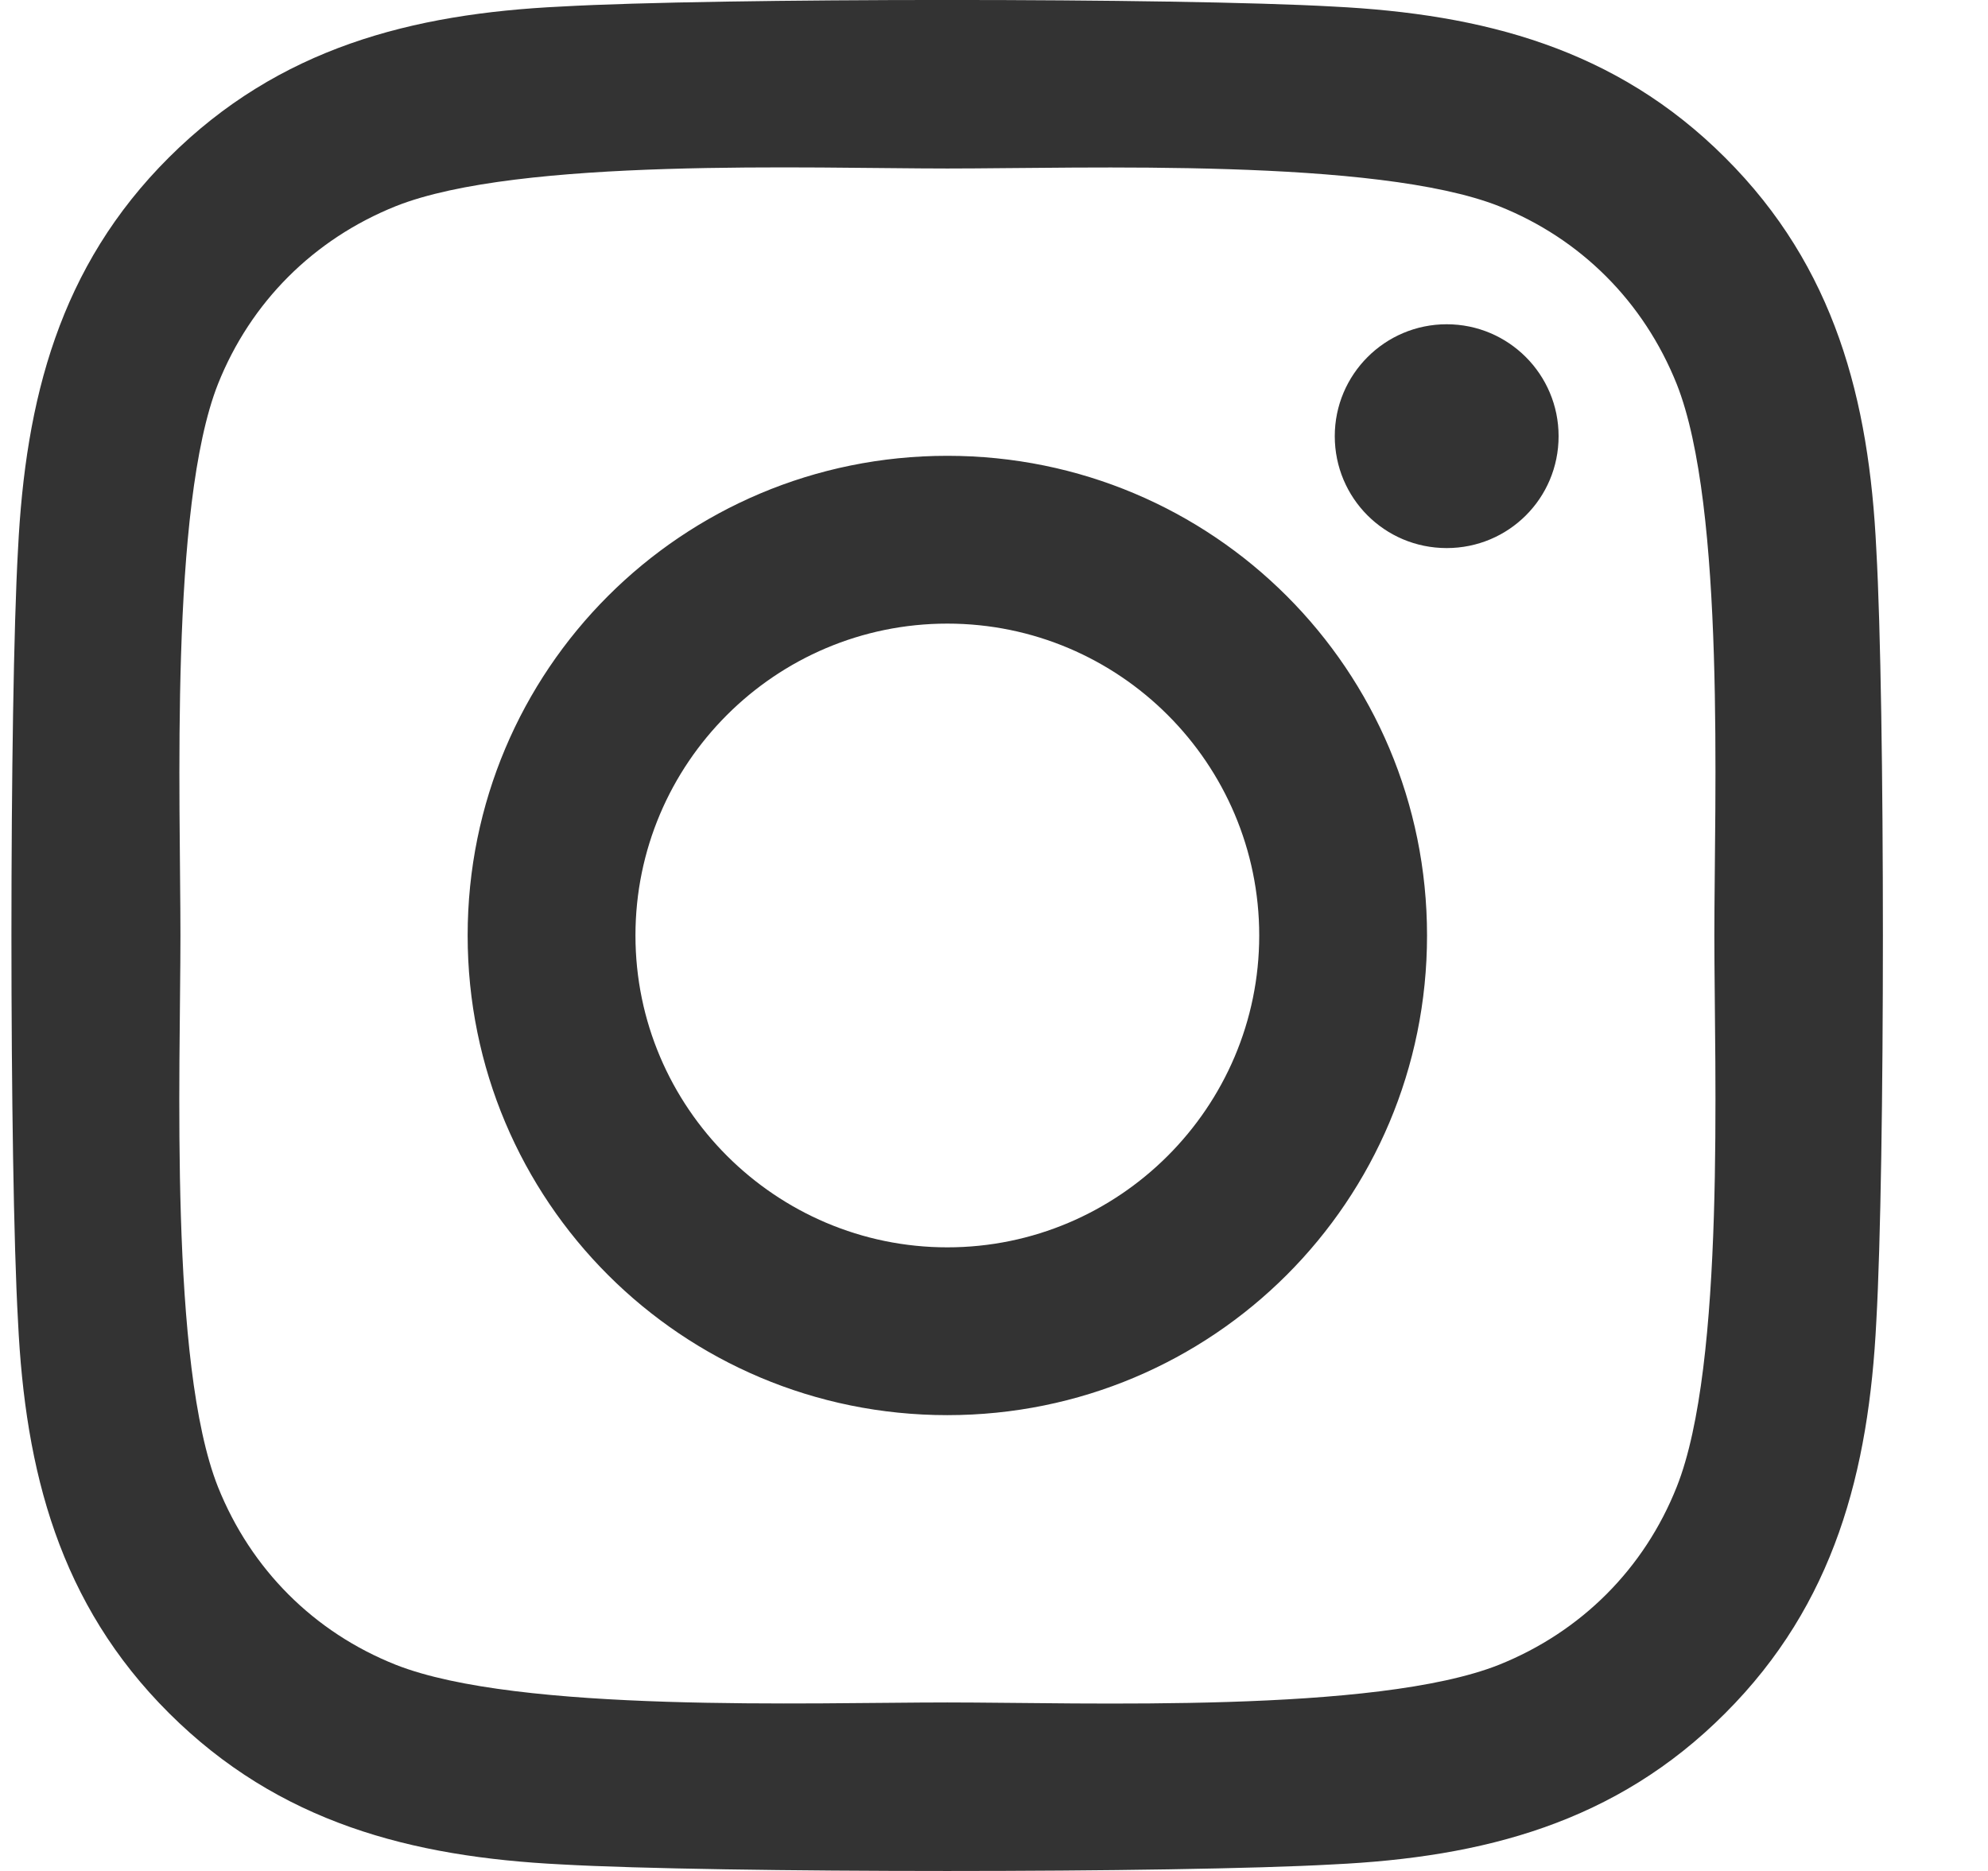
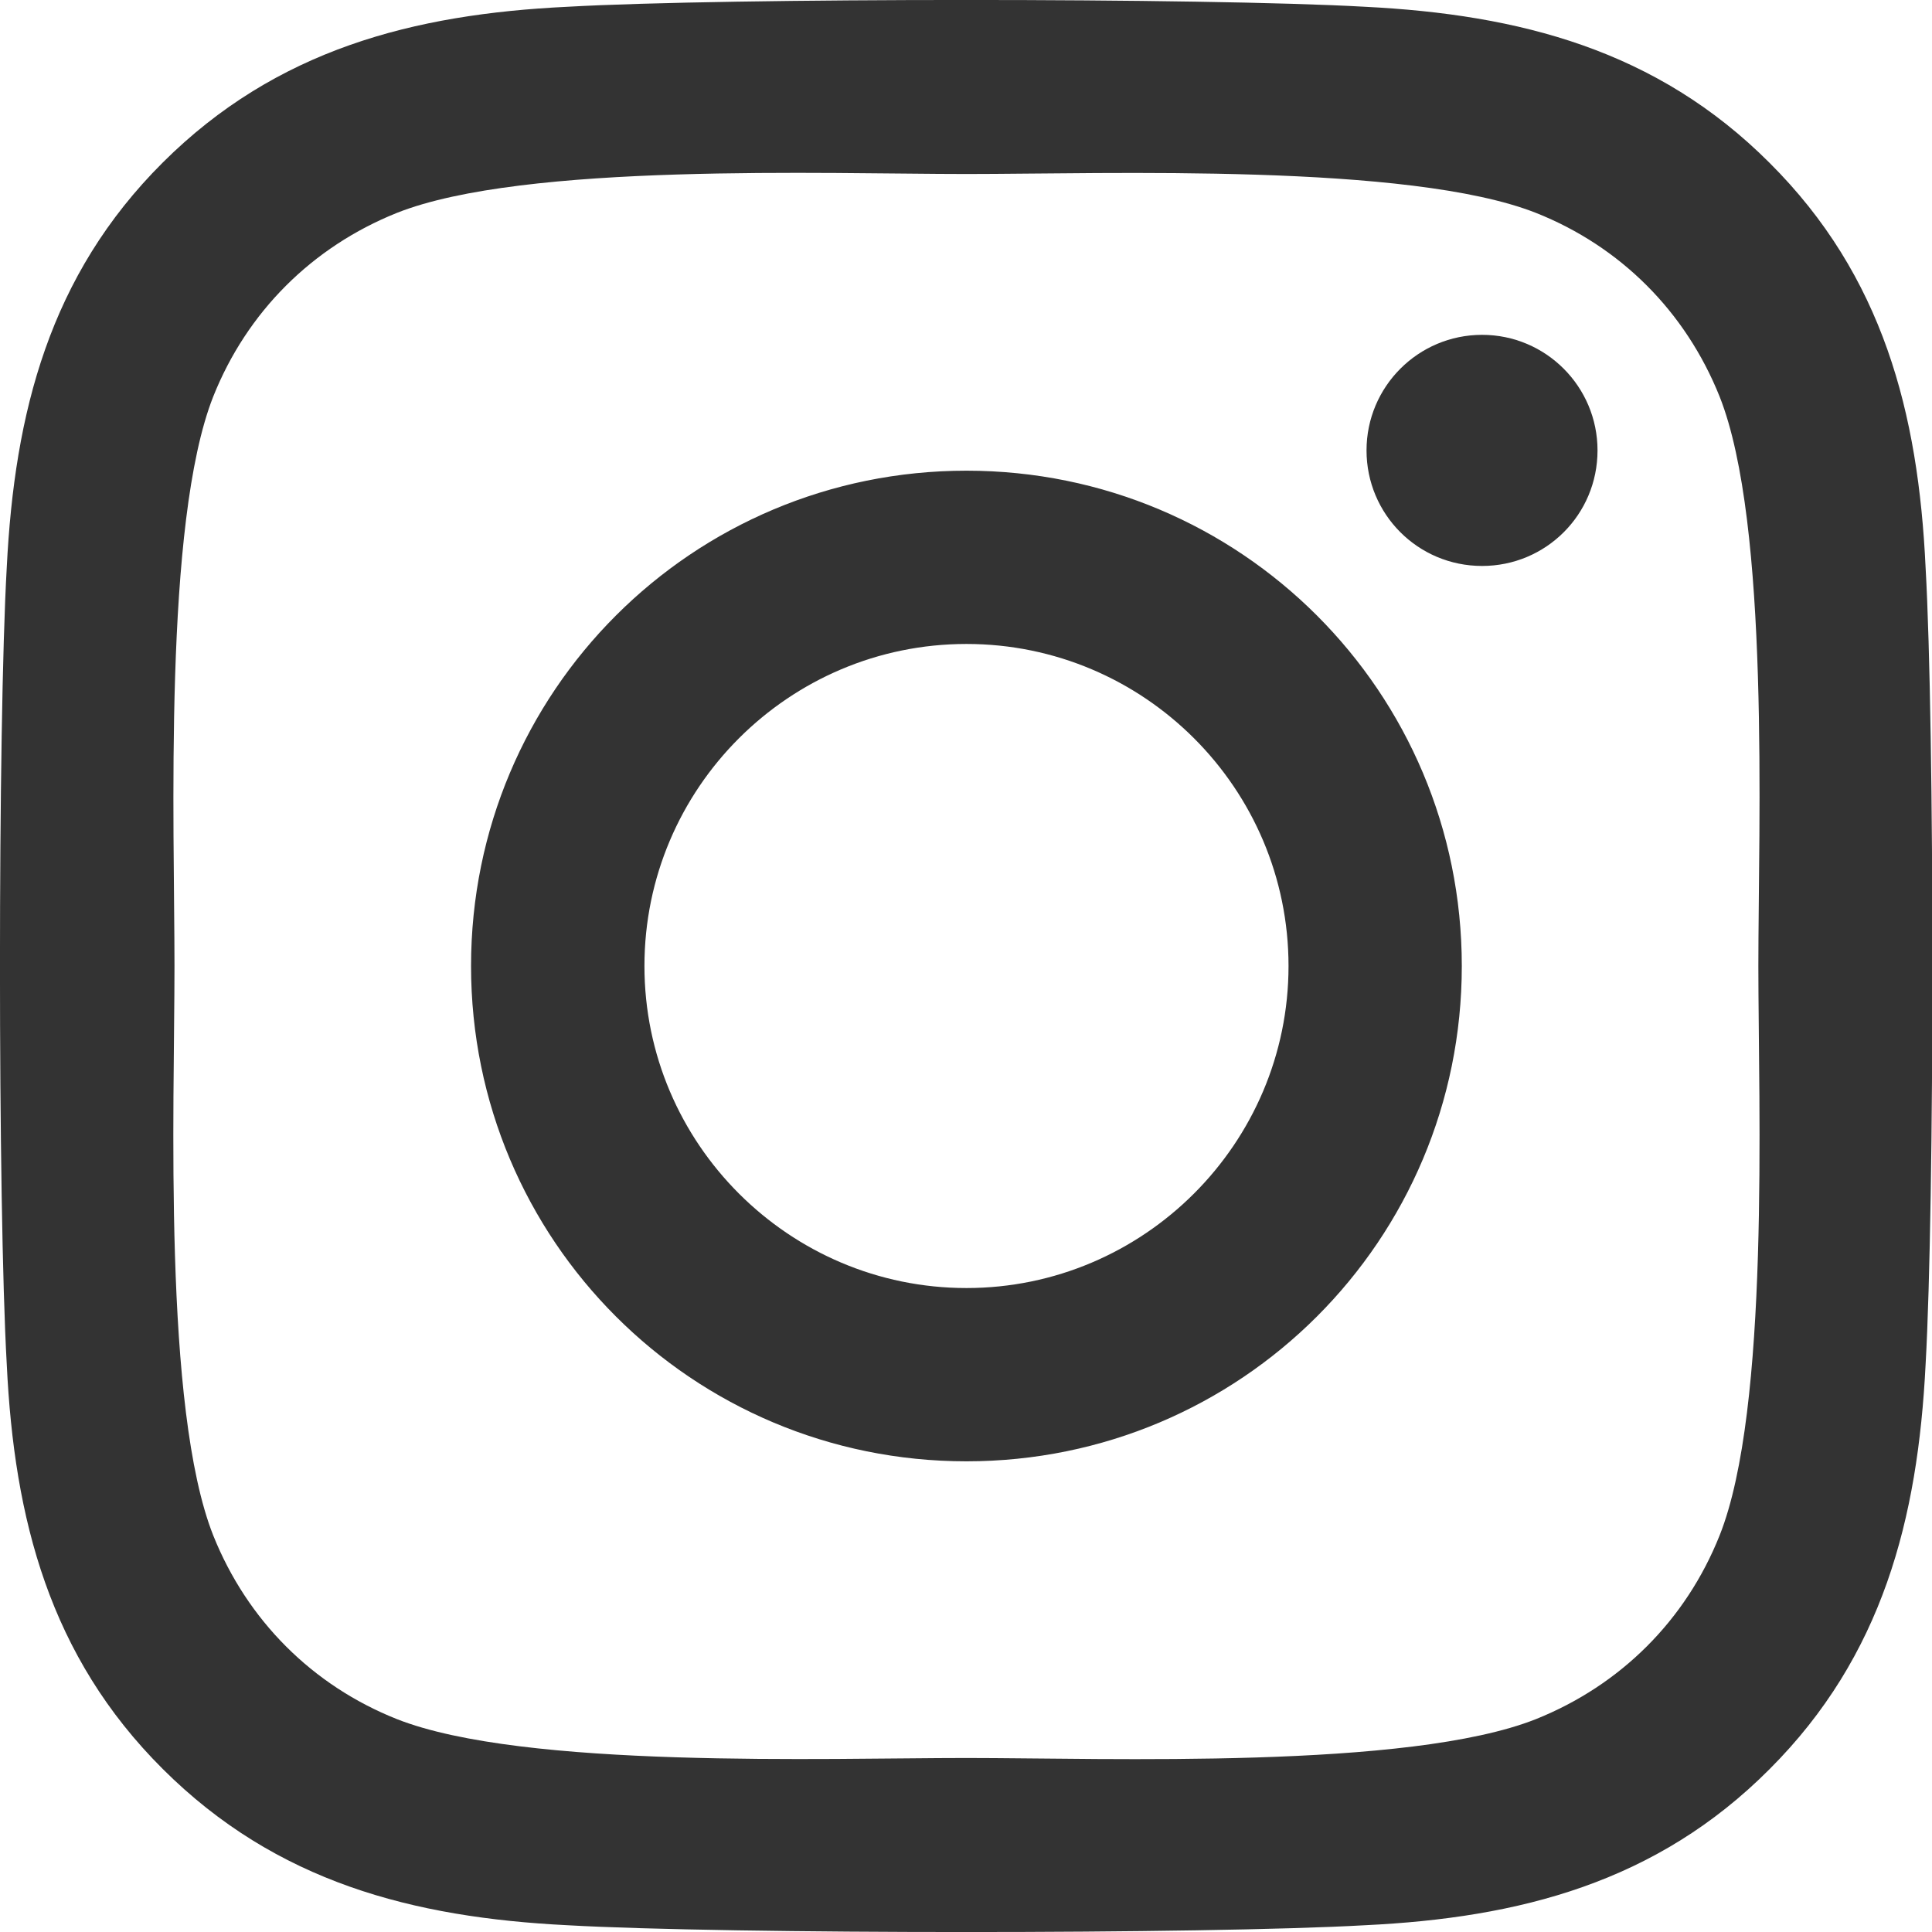
- <svg xmlns="http://www.w3.org/2000/svg" width="17" height="16" viewBox="0 0 17 16" fill="none">
-   <path d="M8.101 3.898C5.831 3.898 3.999 5.729 3.999 8C3.999 10.271 5.831 12.102 8.101 12.102C10.372 12.102 12.203 10.271 12.203 8C12.203 5.729 10.372 3.898 8.101 3.898ZM8.101 10.667C6.634 10.667 5.434 9.471 5.434 8C5.434 6.529 6.63 5.333 8.101 5.333C9.572 5.333 10.768 6.529 10.768 8C10.768 9.471 9.569 10.667 8.101 10.667ZM13.328 3.73C13.328 4.262 12.9 4.687 12.371 4.687C11.839 4.687 11.414 4.258 11.414 3.73C11.414 3.202 11.843 2.773 12.371 2.773C12.9 2.773 13.328 3.202 13.328 3.73ZM16.045 4.701C15.984 3.419 15.691 2.284 14.753 1.349C13.817 0.413 12.682 0.12 11.4 0.056C10.079 -0.019 6.12 -0.019 4.799 0.056C3.521 0.117 2.385 0.41 1.446 1.345C0.507 2.28 0.218 3.416 0.154 4.698C0.079 6.019 0.079 9.978 0.154 11.299C0.215 12.581 0.507 13.716 1.446 14.651C2.385 15.587 3.517 15.88 4.799 15.944C6.12 16.019 10.079 16.019 11.4 15.944C12.682 15.883 13.817 15.59 14.753 14.651C15.688 13.716 15.981 12.581 16.045 11.299C16.12 9.978 16.12 6.022 16.045 4.701ZM14.338 12.716C14.06 13.416 13.521 13.955 12.818 14.237C11.764 14.655 9.265 14.559 8.101 14.559C6.937 14.559 4.435 14.651 3.385 14.237C2.685 13.959 2.146 13.42 1.864 12.716C1.446 11.663 1.543 9.164 1.543 8C1.543 6.836 1.45 4.333 1.864 3.284C2.143 2.584 2.682 2.045 3.385 1.763C4.438 1.345 6.937 1.441 8.101 1.441C9.265 1.441 11.768 1.349 12.818 1.763C13.517 2.041 14.056 2.58 14.338 3.284C14.756 4.337 14.66 6.836 14.66 8C14.66 9.164 14.756 11.667 14.338 12.716Z" fill="#333333" />
+ <svg xmlns="http://www.w3.org/2000/svg" width="16" height="16" viewBox="0 0 16 16" fill="none">
+   <path d="M8.004 3.898C5.733 3.898 3.901 5.729 3.901 8C3.901 10.271 5.733 12.102 8.004 12.102C10.274 12.102 12.106 10.271 12.106 8C12.106 5.729 10.274 3.898 8.004 3.898ZM8.004 10.667C6.536 10.667 5.337 9.471 5.337 8C5.337 6.529 6.533 5.333 8.004 5.333C9.475 5.333 10.671 6.529 10.671 8C10.671 9.471 9.471 10.667 8.004 10.667ZM13.23 3.73C13.23 4.262 12.802 4.687 12.274 4.687C11.742 4.687 11.317 4.258 11.317 3.73C11.317 3.202 11.745 2.773 12.274 2.773C12.802 2.773 13.23 3.202 13.23 3.73ZM15.947 4.701C15.887 3.419 15.594 2.284 14.655 1.349C13.72 0.413 12.584 0.12 11.303 0.056C9.982 -0.019 6.022 -0.019 4.701 0.056C3.423 0.117 2.288 0.41 1.349 1.345C0.41 2.28 0.12 3.416 0.056 4.698C-0.019 6.019 -0.019 9.978 0.056 11.299C0.117 12.581 0.41 13.716 1.349 14.651C2.288 15.587 3.419 15.88 4.701 15.944C6.022 16.019 9.982 16.019 11.303 15.944C12.584 15.883 13.72 15.59 14.655 14.651C15.59 13.716 15.883 12.581 15.947 11.299C16.022 9.978 16.022 6.022 15.947 4.701ZM14.241 12.716C13.962 13.416 13.423 13.955 12.72 14.237C11.667 14.655 9.167 14.559 8.004 14.559C6.84 14.559 4.337 14.651 3.287 14.237C2.588 13.959 2.048 13.42 1.766 12.716C1.349 11.663 1.445 9.164 1.445 8C1.445 6.836 1.352 4.333 1.766 3.284C2.045 2.584 2.584 2.045 3.287 1.763C4.341 1.345 6.84 1.441 8.004 1.441C9.167 1.441 11.67 1.349 12.72 1.763C13.42 2.041 13.959 2.58 14.241 3.284C14.659 4.337 14.562 6.836 14.562 8C14.562 9.164 14.659 11.667 14.241 12.716Z" fill="#333333" />
</svg>
